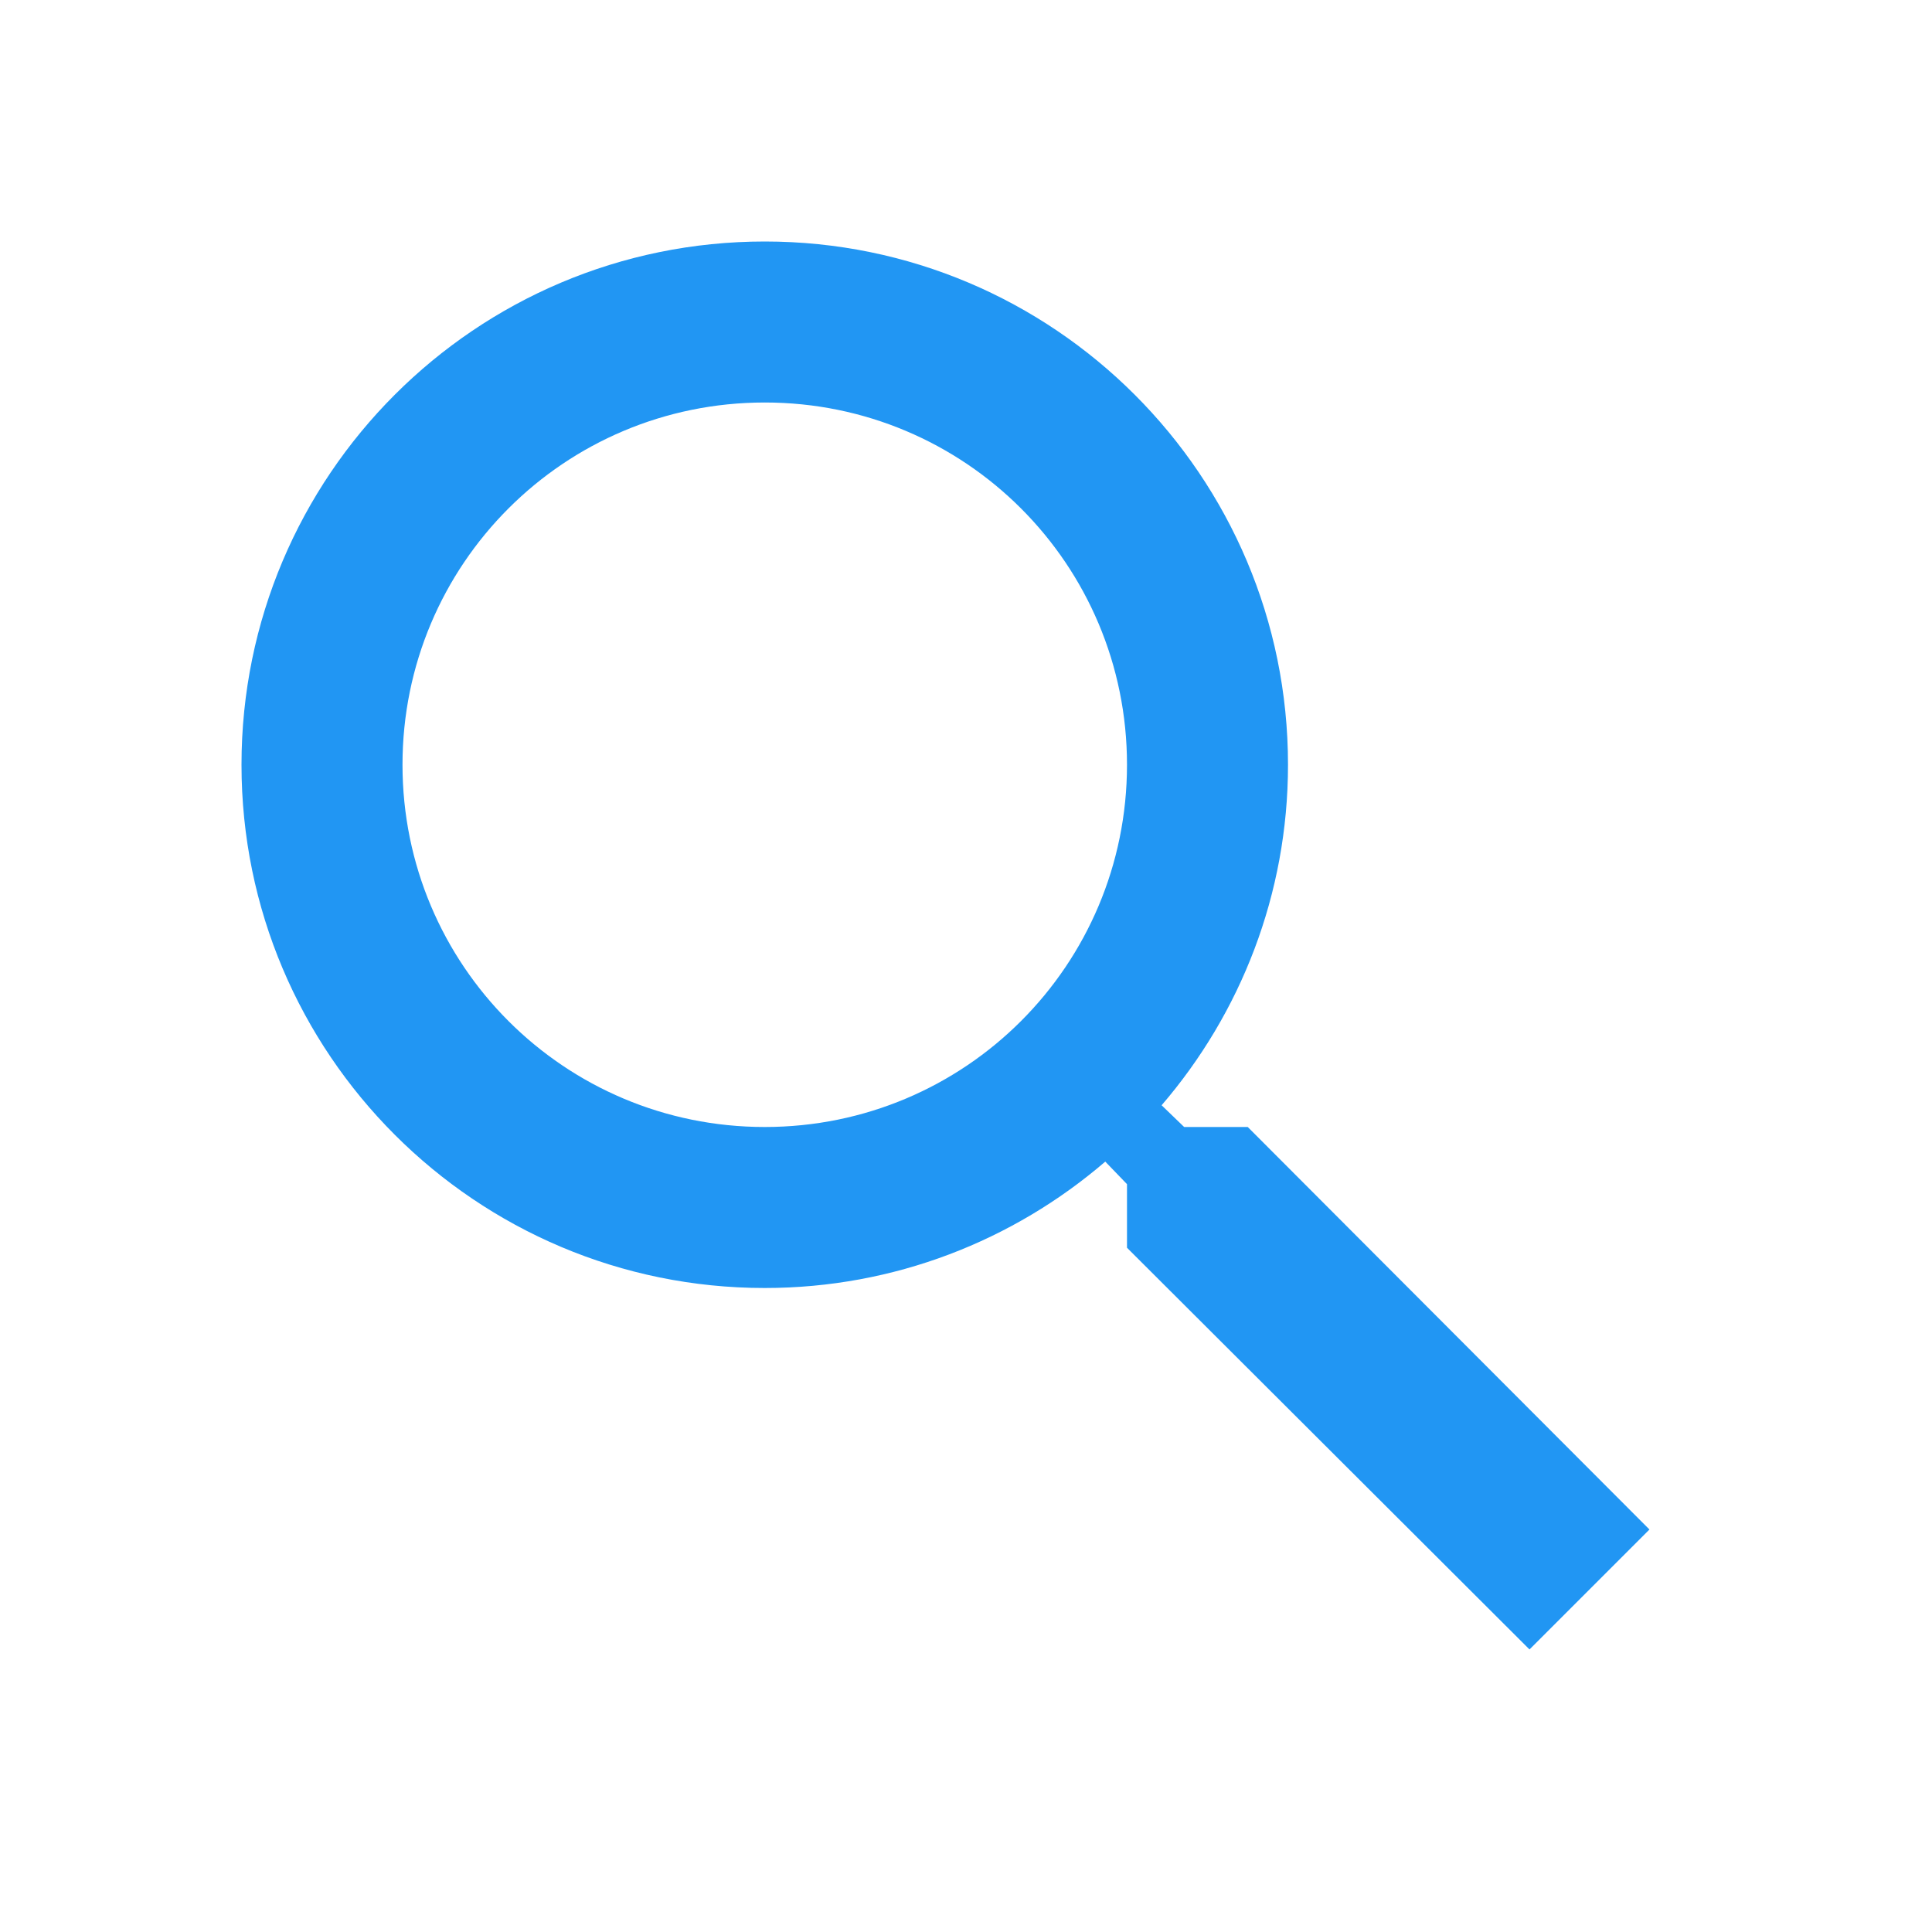
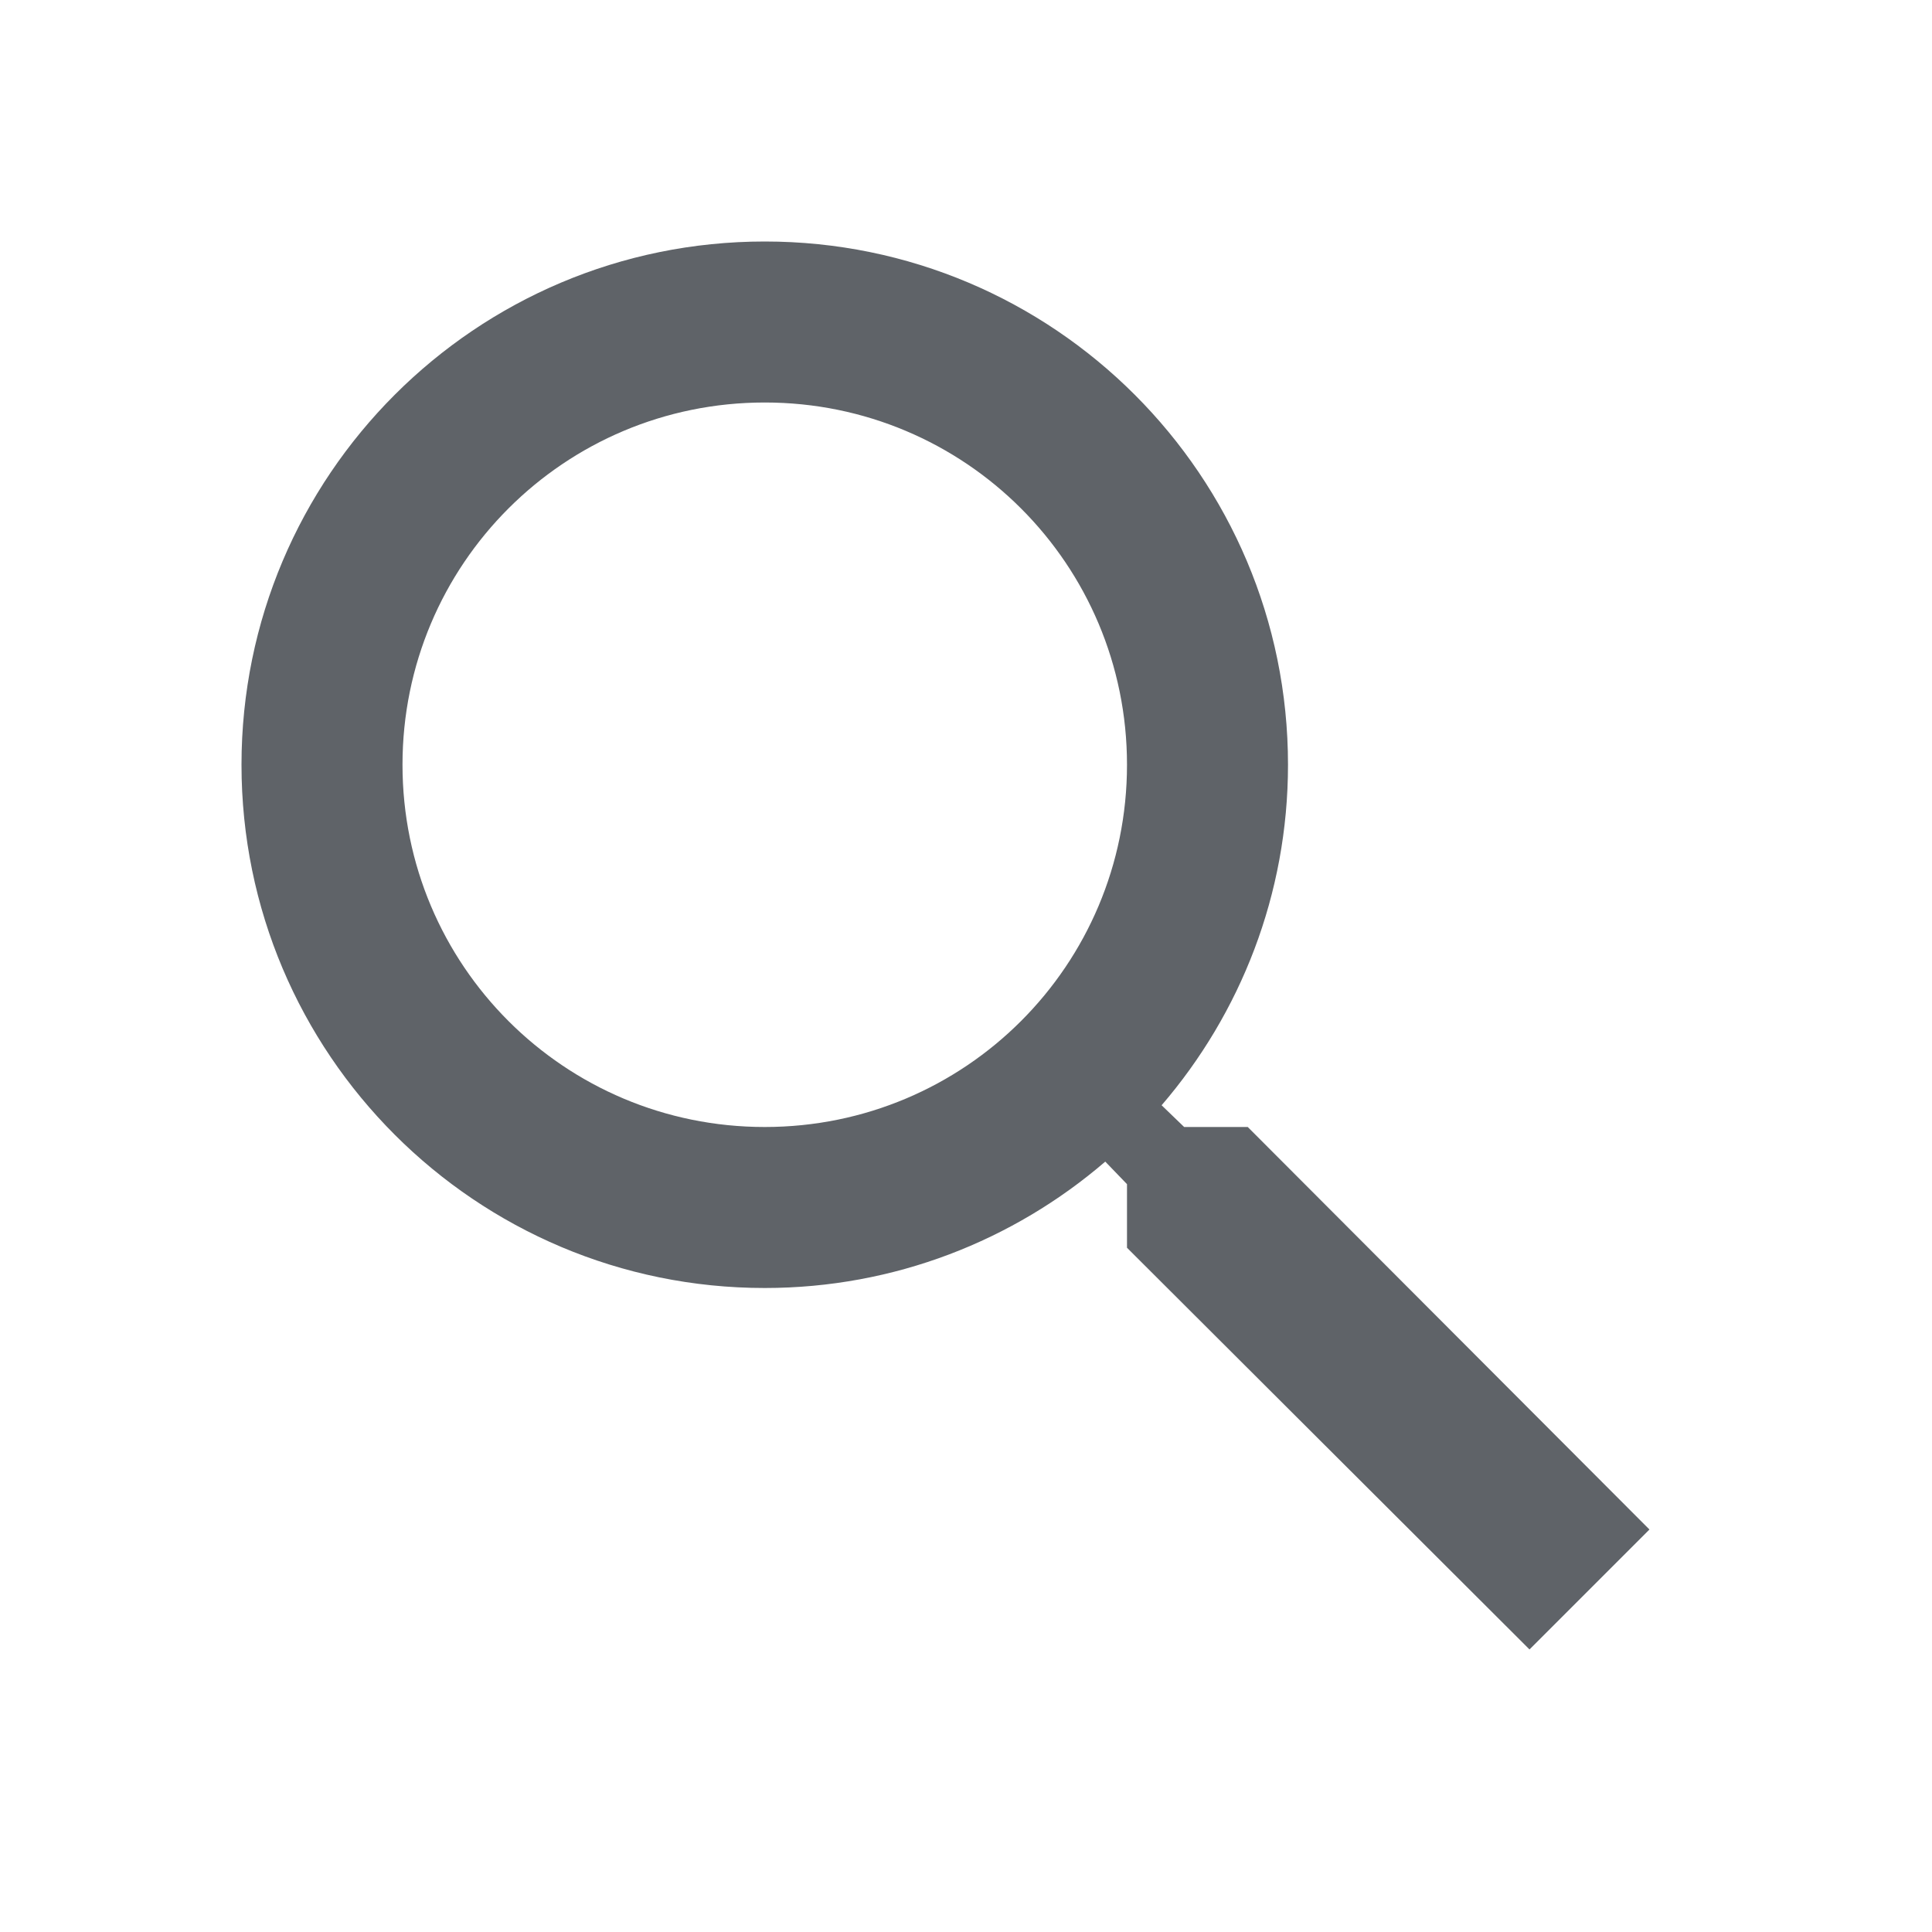
<svg xmlns="http://www.w3.org/2000/svg" width="24" height="24" viewBox="0 0 24 24" fill="none">
-   <path d="M15.5 14H14.71L14.43 13.73C15.41 12.59 16 11.11 16 9.5C16 5.91 13.09 3 9.5 3C5.91 3 3 5.91 3 9.5C3 13.09 5.91 16 9.5 16C11.11 16 12.59 15.41 13.73 14.43L14 14.71V15.5L19 20.49L20.49 19L15.5 14ZM9.5 14C7.01 14 5 11.99 5 9.5C5 7.01 7.01 5 9.5 5C11.99 5 14 7.01 14 9.5C14 11.99 11.99 14 9.5 14Z" fill="#2196F3" />
+   <path d="M15.5 14H14.71L14.43 13.73C15.41 12.59 16 11.11 16 9.5C16 5.91 13.09 3 9.5 3C5.91 3 3 5.91 3 9.5C3 13.09 5.91 16 9.5 16C11.11 16 12.59 15.41 13.73 14.43L14 14.71V15.5L19 20.49L20.49 19L15.5 14ZM9.5 14C7.01 14 5 11.99 5 9.5C5 7.01 7.01 5 9.5 5C11.99 5 14 7.01 14 9.5C14 11.99 11.99 14 9.5 14Z" fill="#5f6368" />
</svg>
